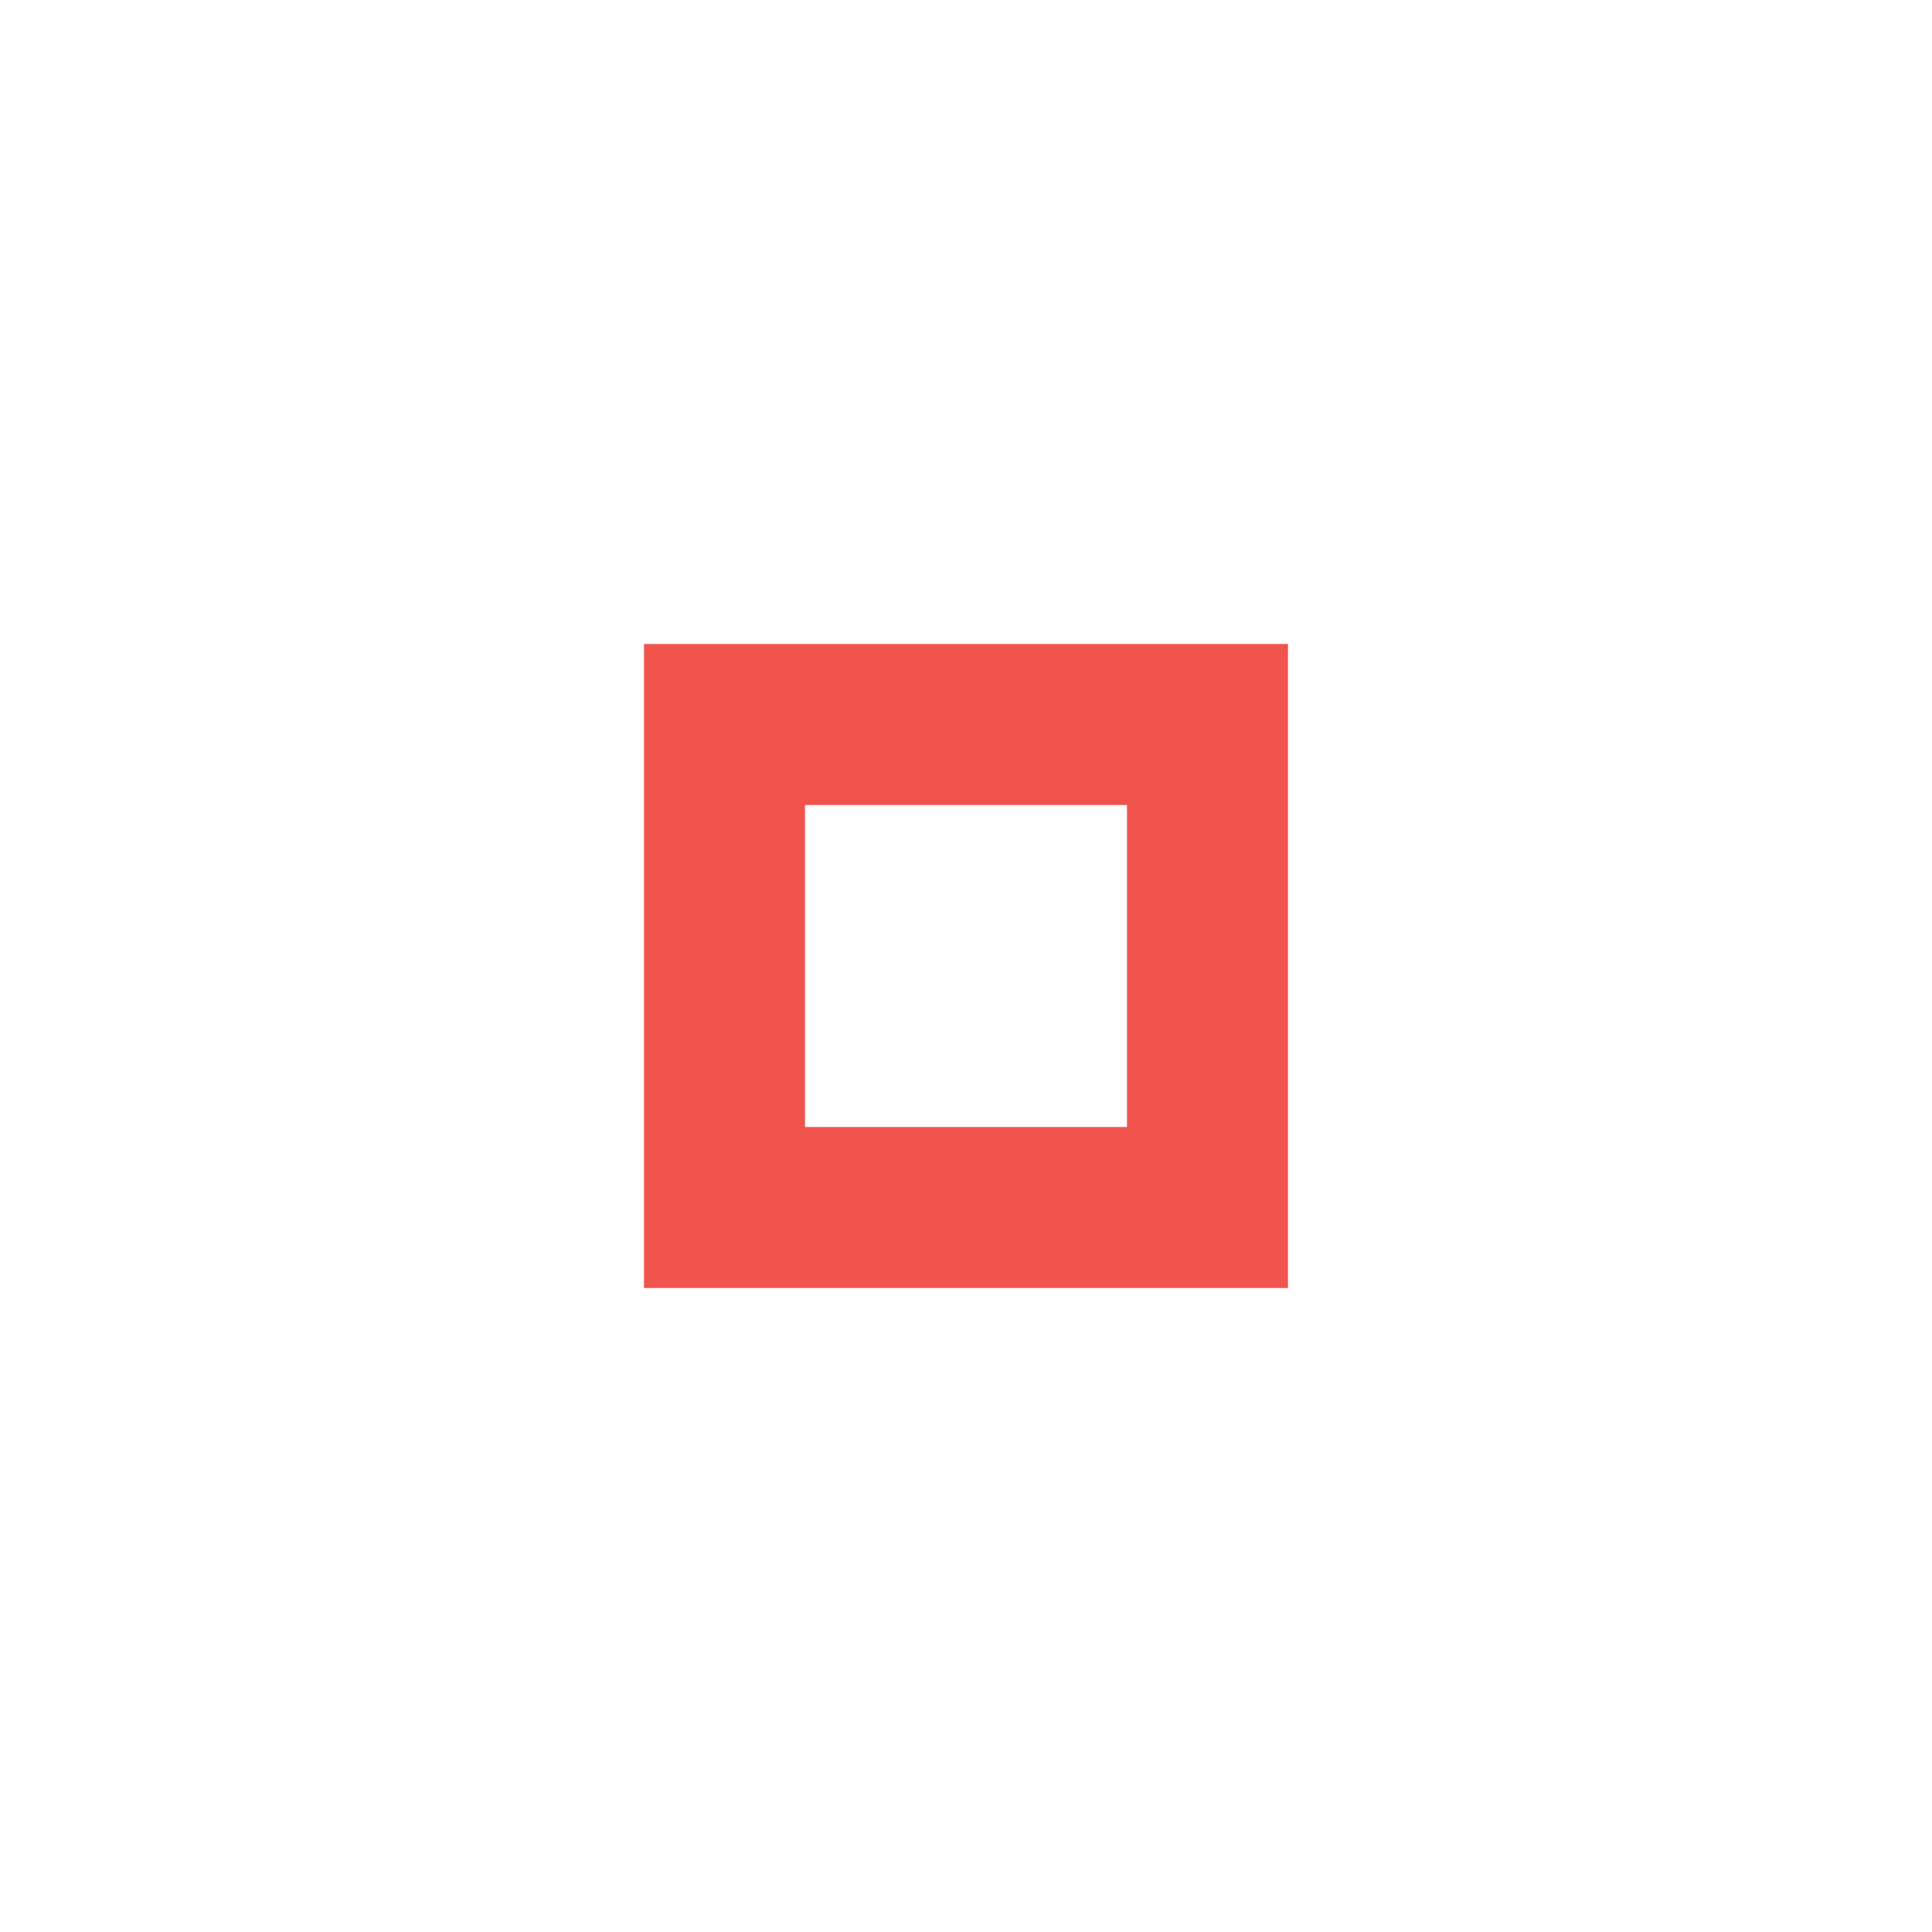
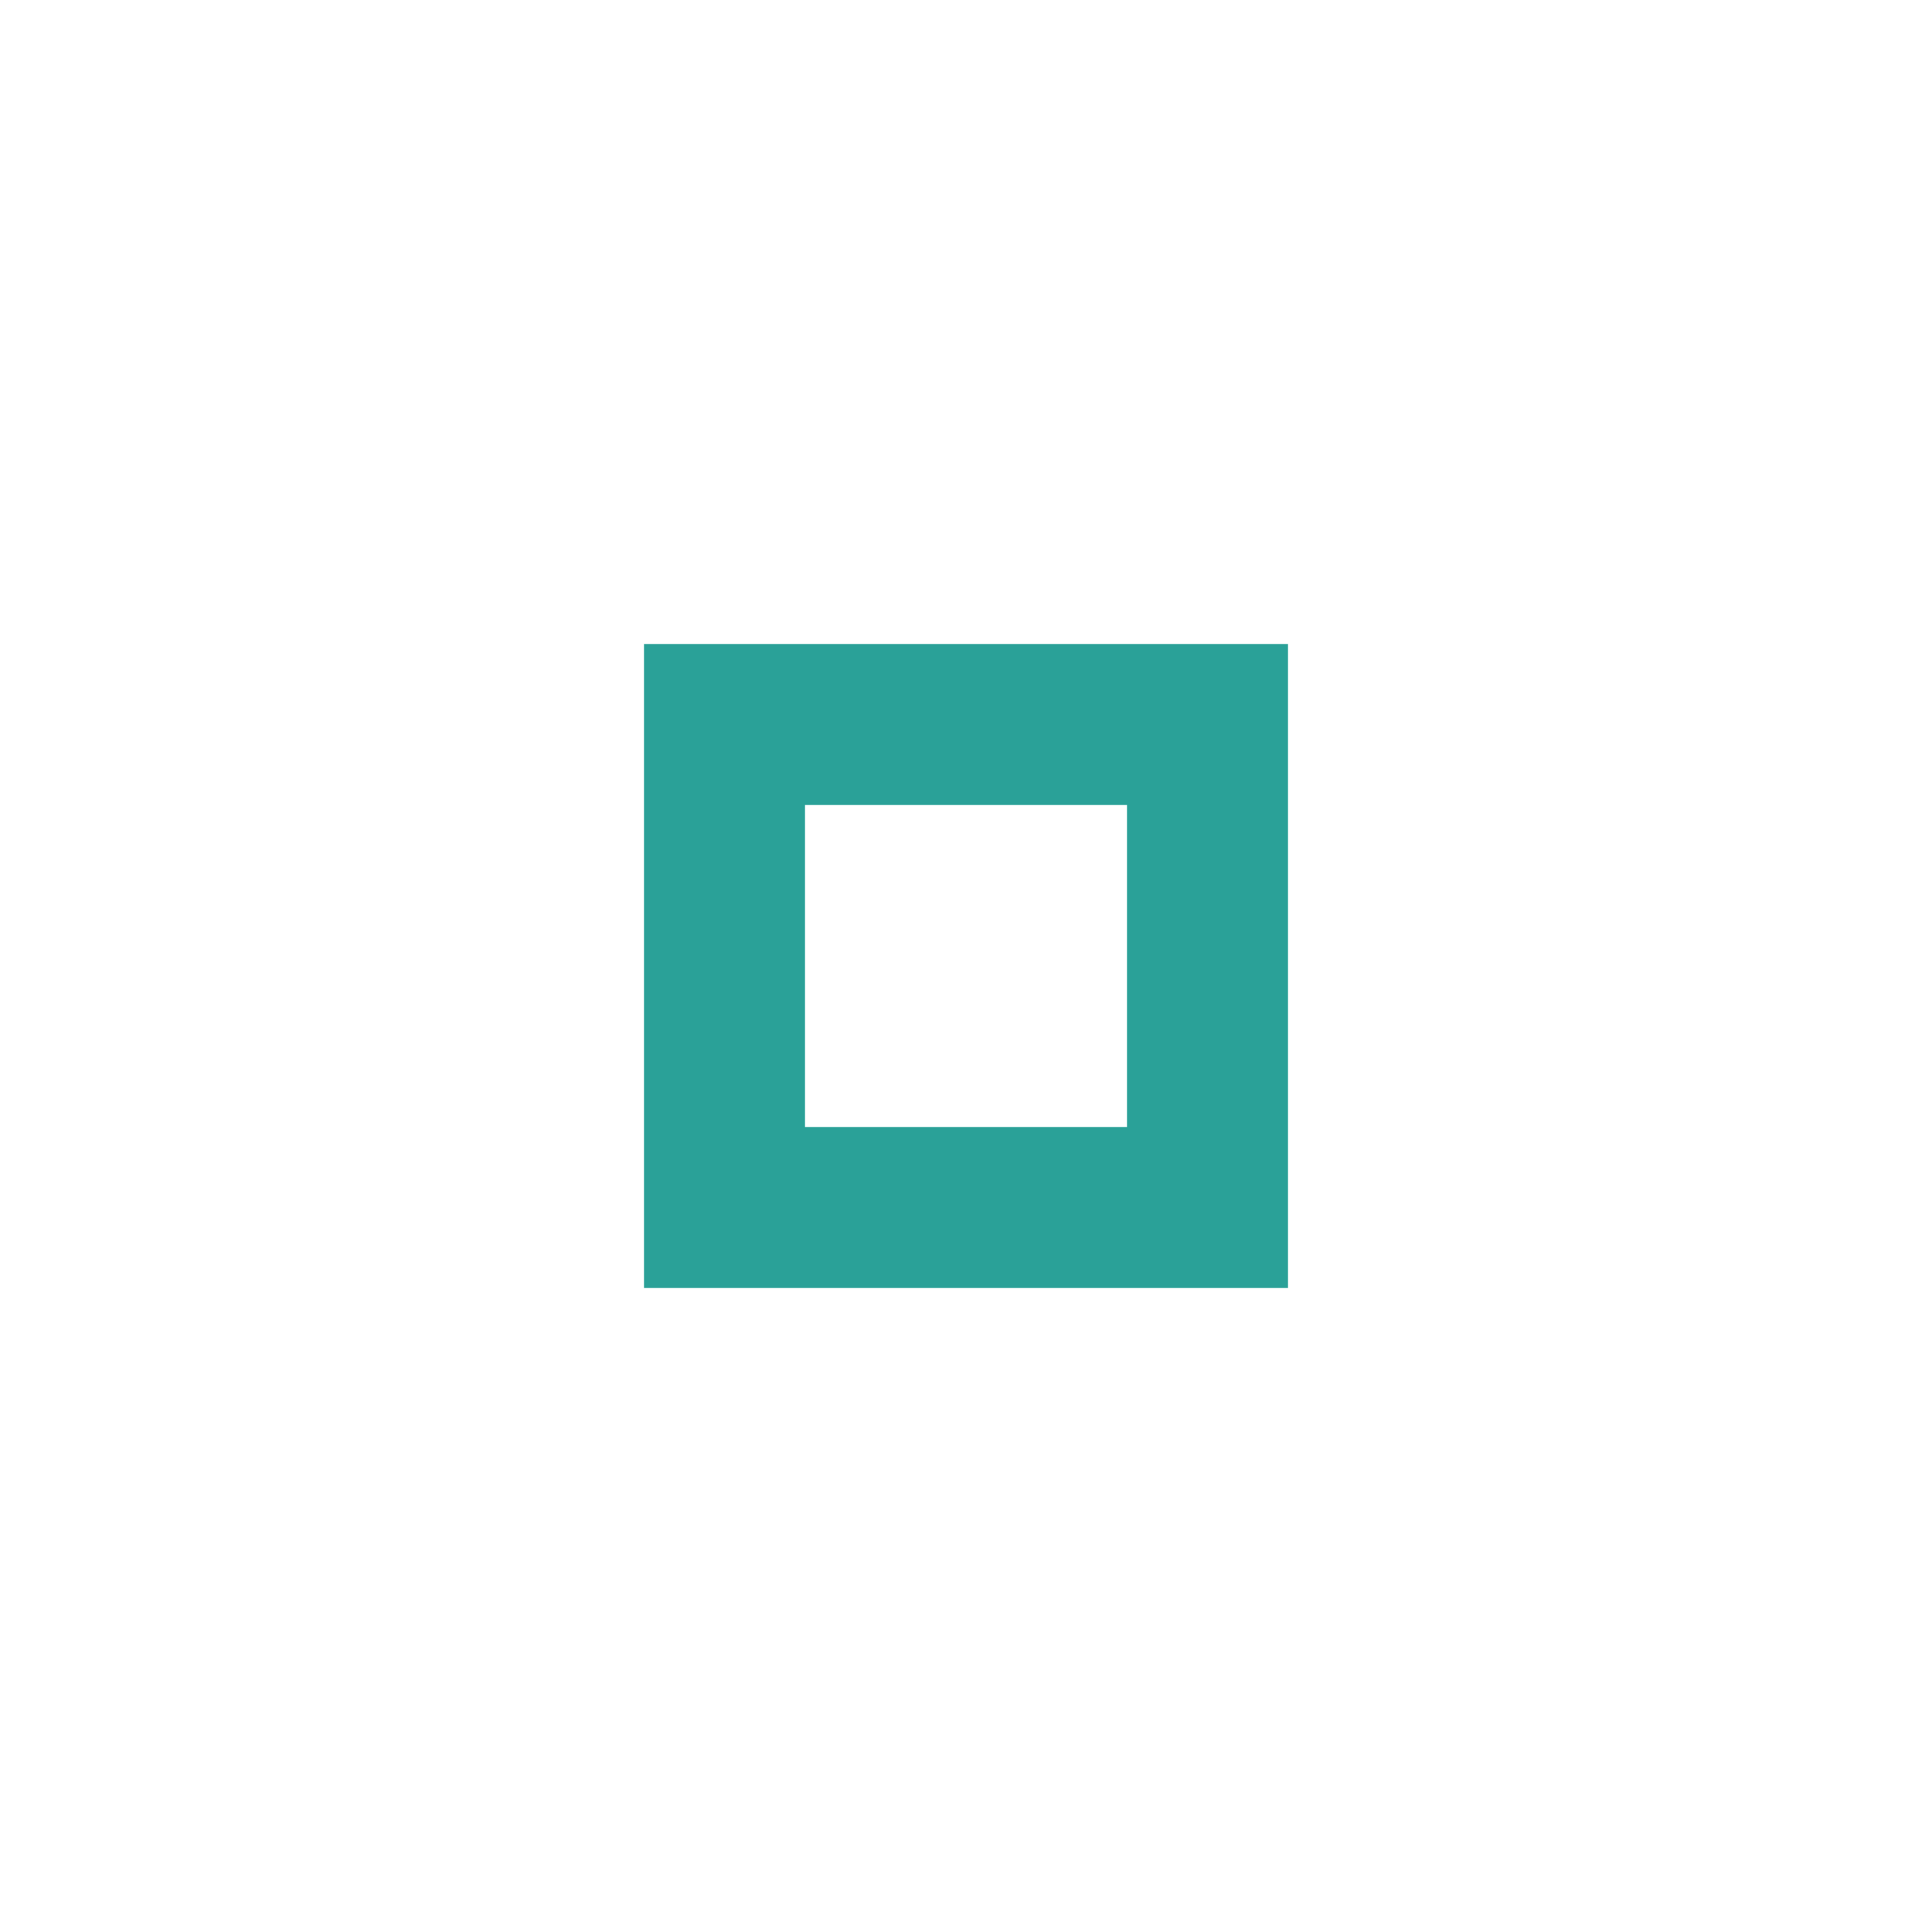
<svg xmlns="http://www.w3.org/2000/svg" version="1.1" x="0px" y="0px" width="24px" height="24px" viewBox="0 0 24 24" xml:space="preserve">
-   <path fill="#f0544c" d="M14,14h-4v-4h4V14z M16,8H8v8h8V8z" />
+   <path fill="#2aa198" d="M14,14h-4v-4h4V14z M16,8H8v8h8V8z" />
</svg>
